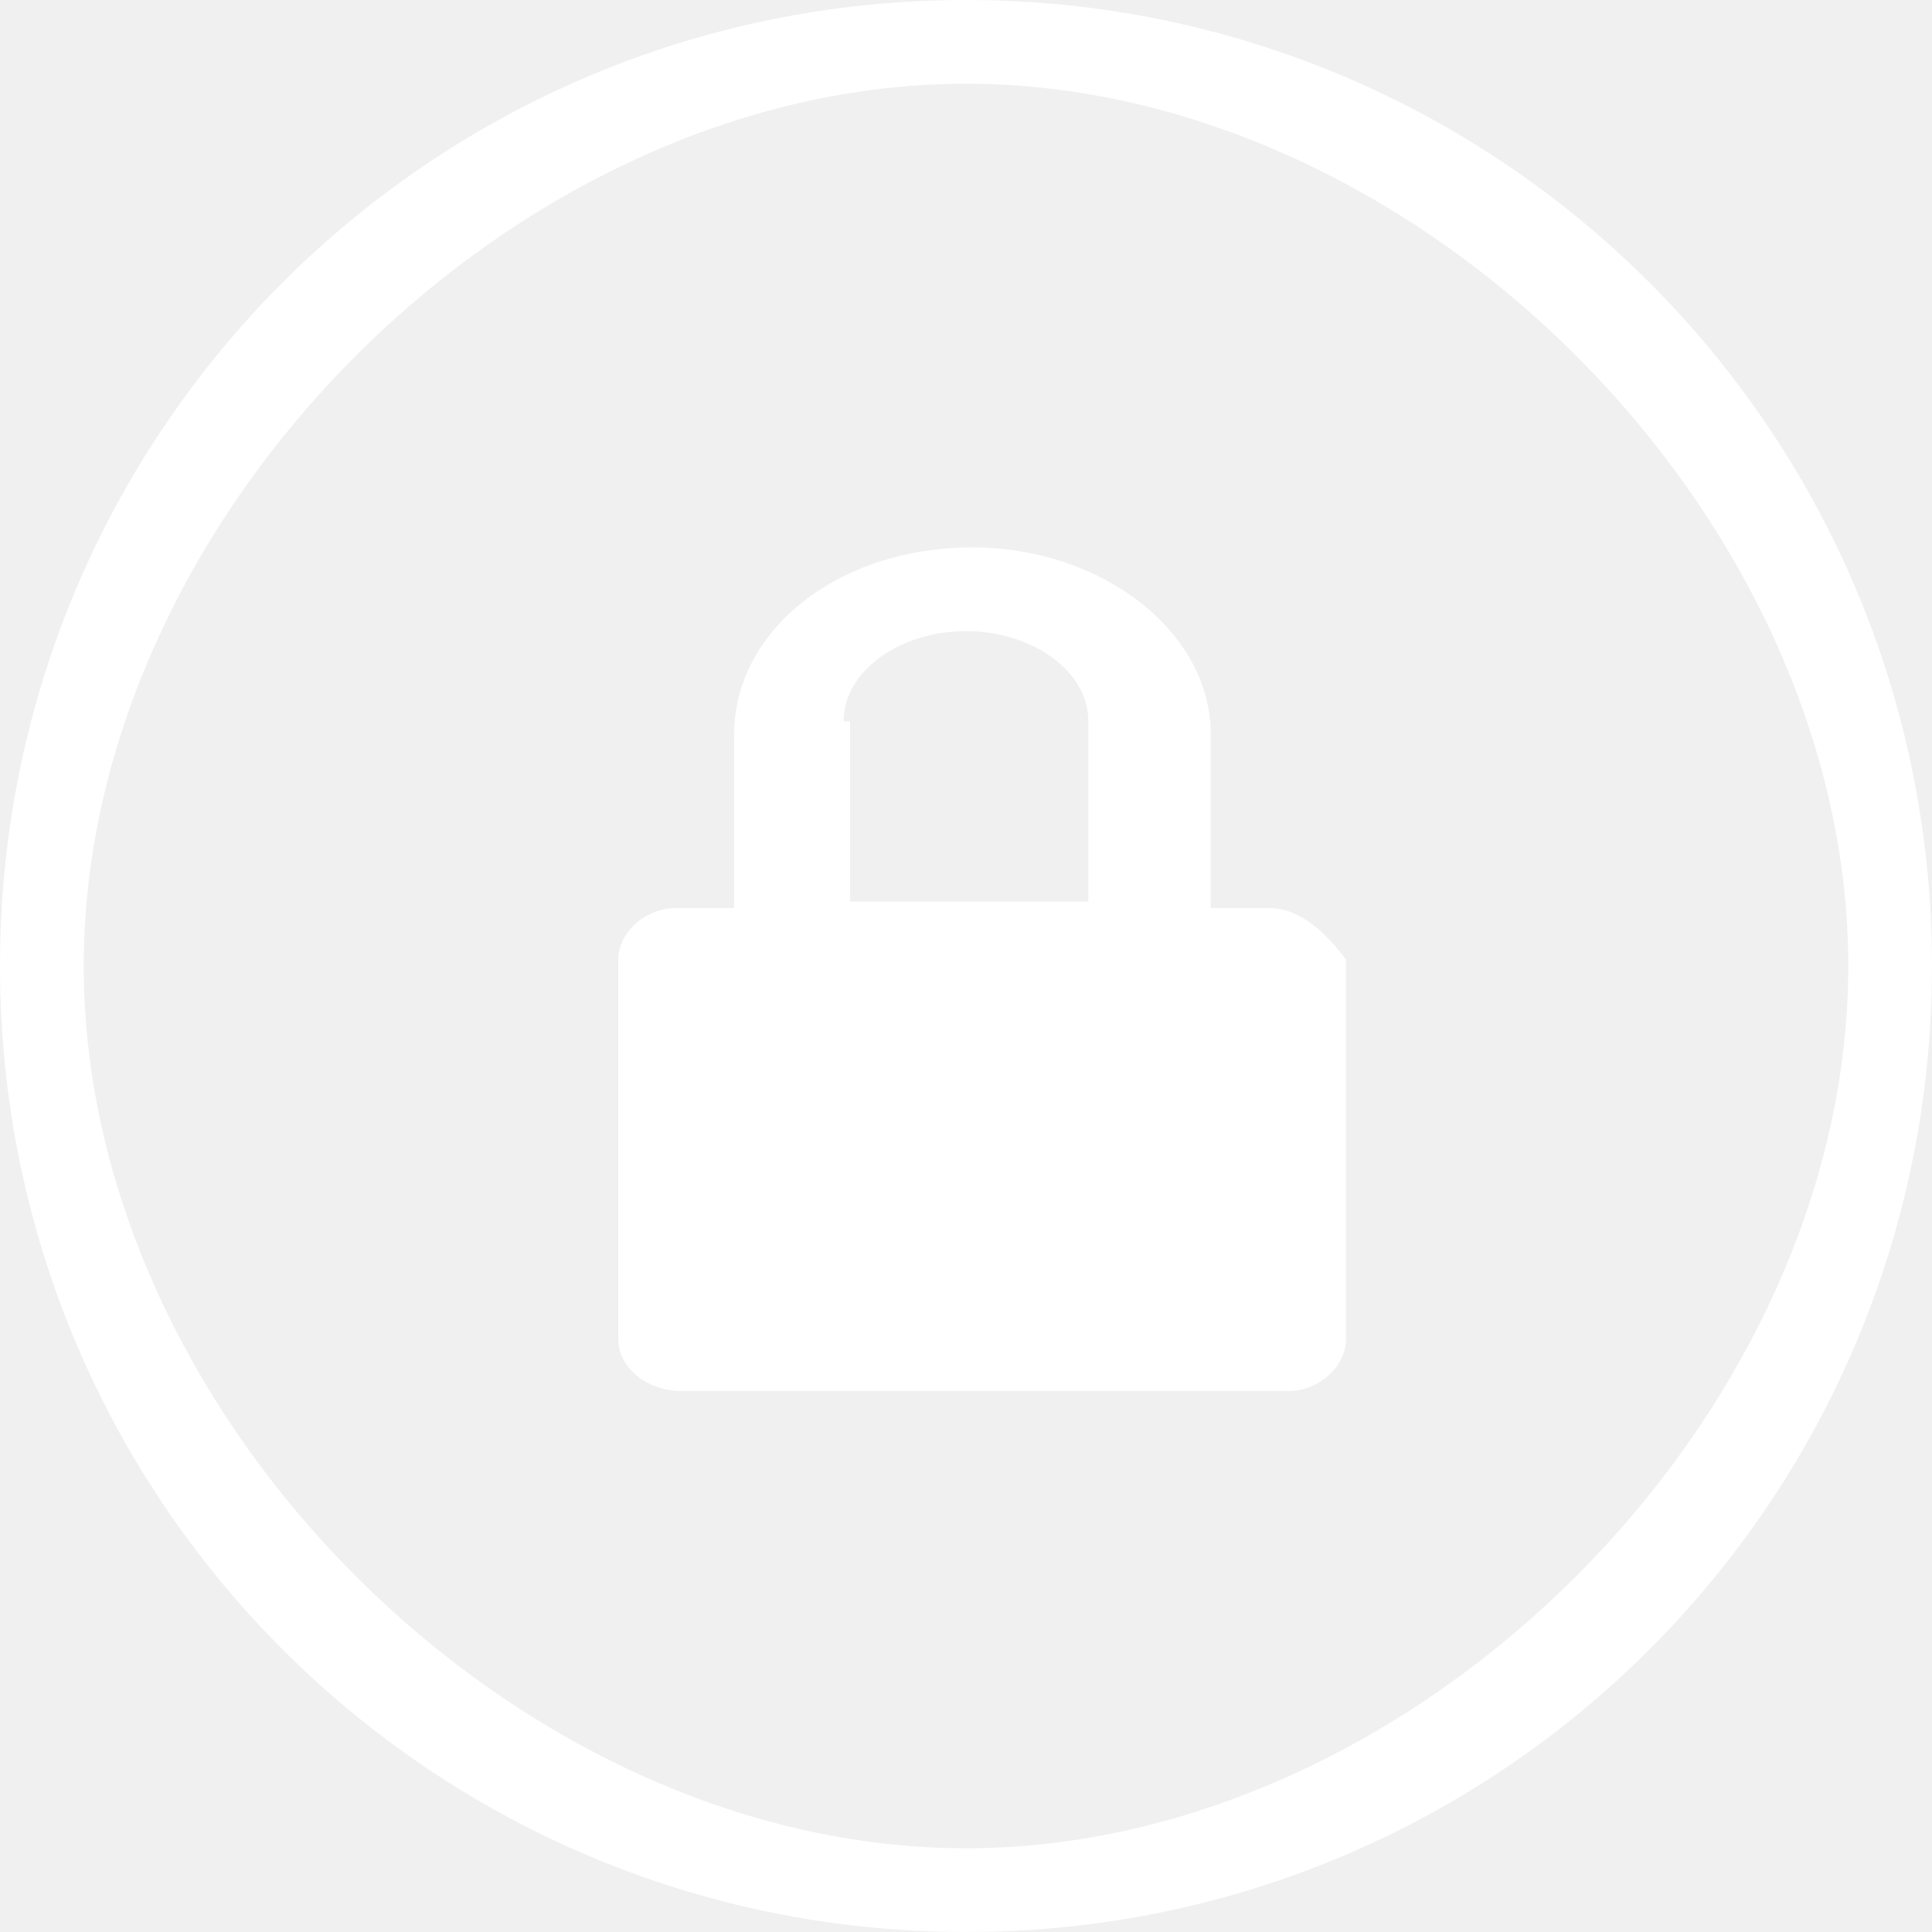
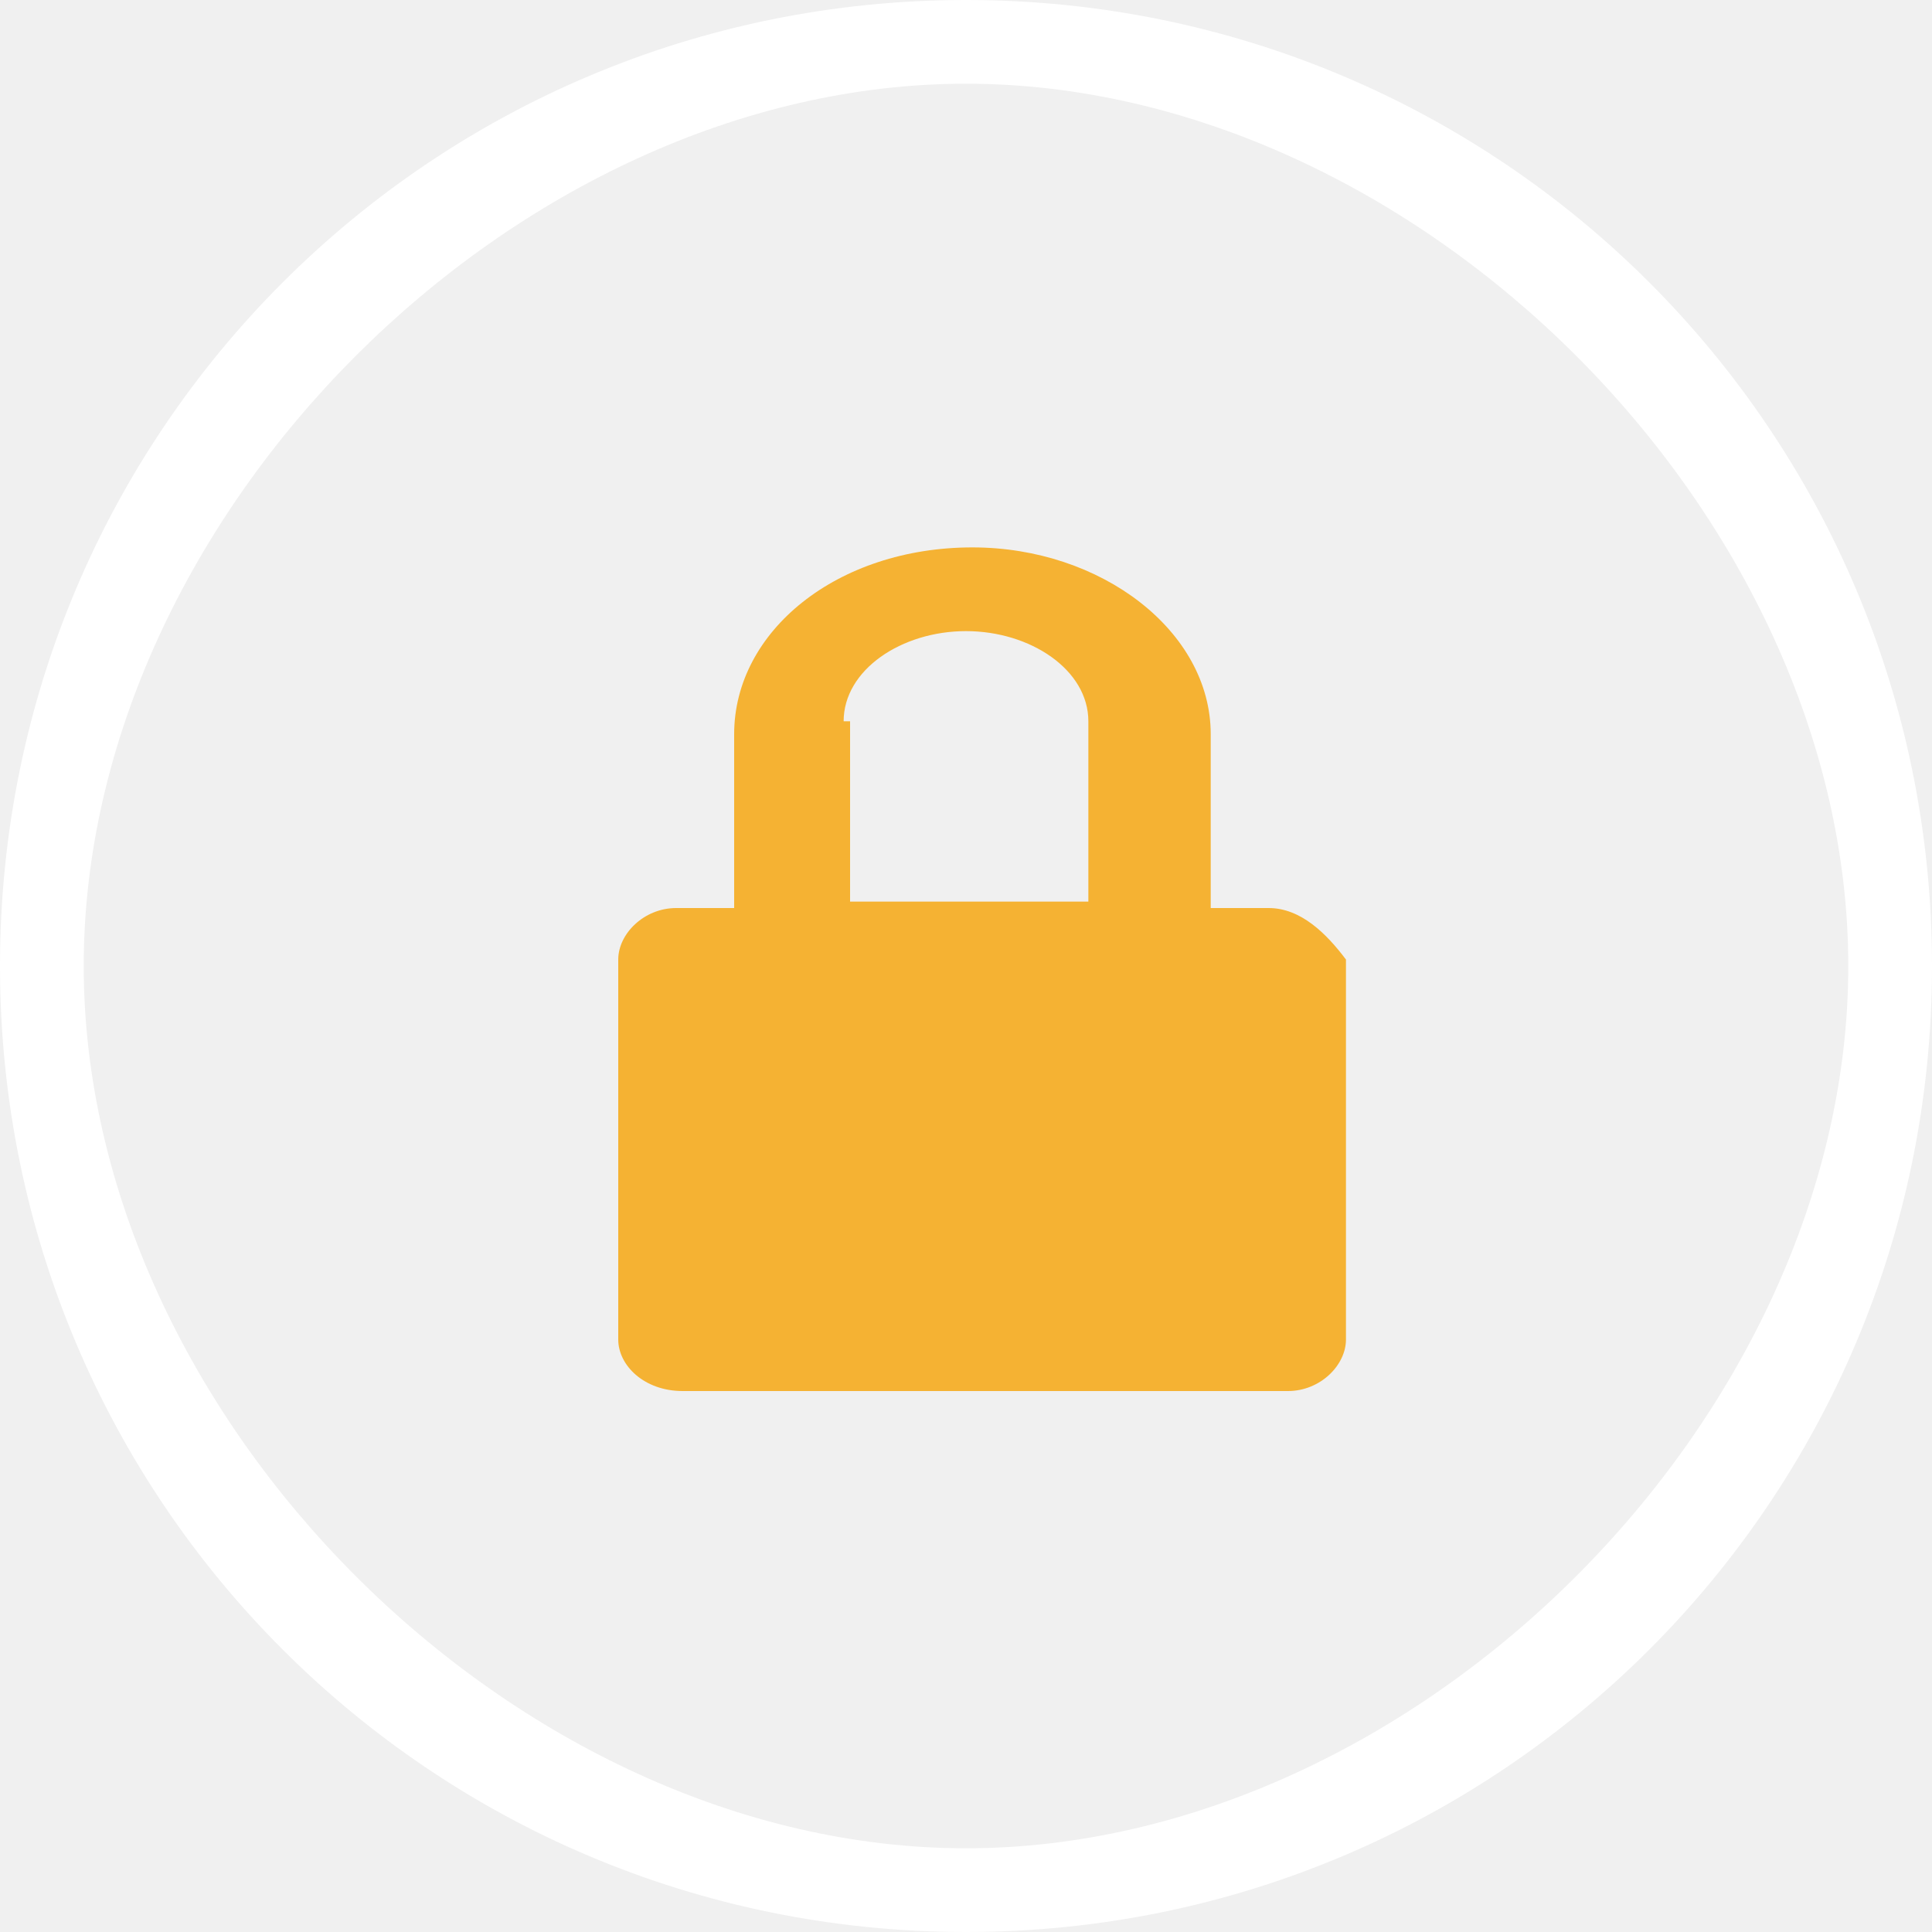
- <svg xmlns="http://www.w3.org/2000/svg" version="1.1" id="Layer_1" x="0px" y="0px" viewBox="0 0 30 30" style="enable-background:new 0 0 30 30;" xml:space="preserve">
+ <svg xmlns="http://www.w3.org/2000/svg" version="1.1" id="Layer_1" x="0px" y="0px" viewBox="-34 136 30 30" style="enable-background:new -34 136 30 30;" xml:space="preserve">
  <style type="text/css">
	.st0{fill:#FFFFFF;}
+ 	.st1{fill:#F5B233;}
</style>
  <g>
-     <path class="st0" d="M15,0C6.7,0,0,6.7,0,15s6.7,15,15,15s15-6.7,15-15S23.3,0,15,0z M15,28.7C8,28.7,1.3,22,1.3,15S8,1.3,15,1.3   S28.7,8,28.7,15S22,28.7,15,28.7z" />
-     <path class="st0" d="M19.7,14.1h-0.9l0-2.7c0-1.6-1.7-2.9-3.7-2.9c-2.1,0-3.7,1.3-3.7,2.9l0,2.7h-0.9c-0.5,0-0.9,0.4-0.9,0.8l0,5.9   c0,0.4,0.4,0.8,1,0.8h9.4c0.5,0,0.9-0.4,0.9-0.8l0-5.9C20.6,14.5,20.2,14.1,19.7,14.1z M13.1,11.2c0-0.8,0.9-1.4,1.9-1.4   c1,0,1.9,0.6,1.9,1.4l0,2.8h-3.7V11.2z" />
+     <path class="st0" d="M-19,136c-8.3,0-15,6.7-15,15s6.7,15,15,15s15-6.7,15-15S-10.7,136-19,136z M-19,164.7   c-7,0-13.7-6.7-13.7-13.7s6.7-13.7,13.7-13.7S-5.3,144-5.3,151S-12,164.7-19,164.7z" />
+     <path class="st1" d="M-14.3,150.1h-0.9v-2.7c0-1.6-1.7-2.9-3.7-2.9c-2.1,0-3.7,1.3-3.7,2.9v2.7h-0.9c-0.5,0-0.9,0.4-0.9,0.8v5.9   c0,0.4,0.4,0.8,1,0.8h9.4c0.5,0,0.9-0.4,0.9-0.8v-5.9C-13.4,150.5-13.8,150.1-14.3,150.1z M-20.9,147.2c0-0.8,0.9-1.4,1.9-1.4   s1.9,0.6,1.9,1.4v2.8h-3.7v-2.8H-20.9z" />
  </g>
</svg>
